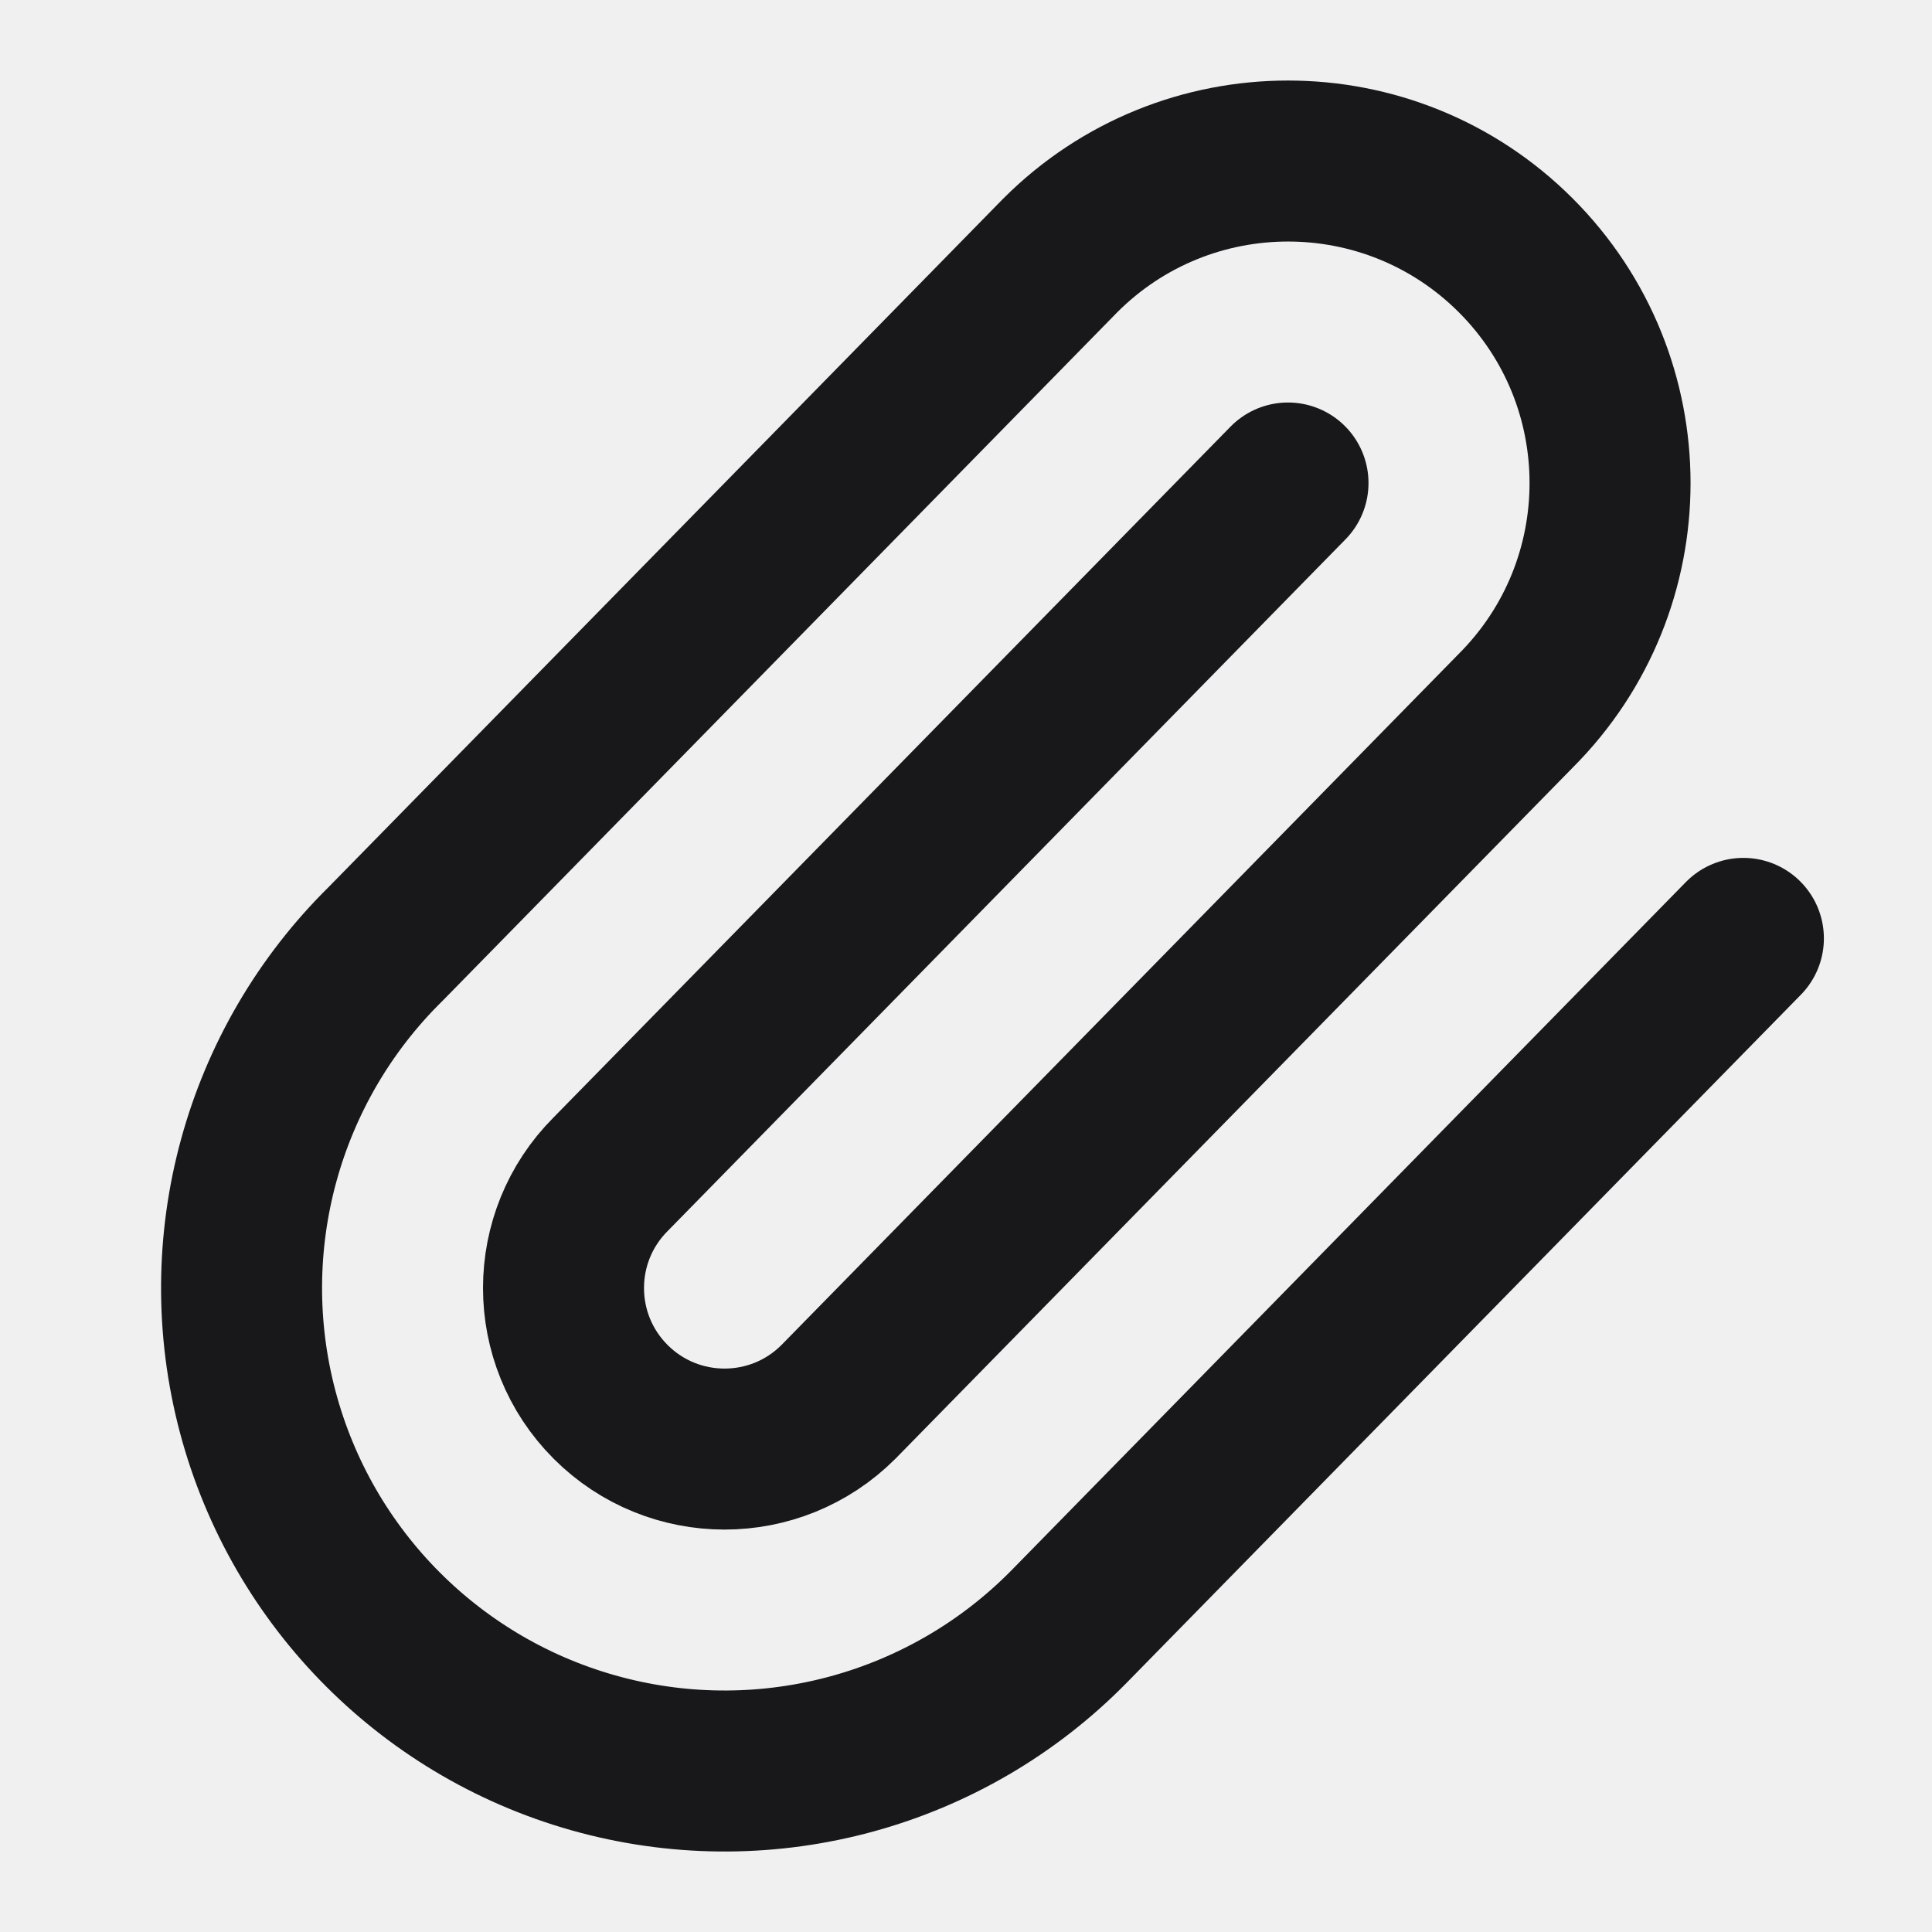
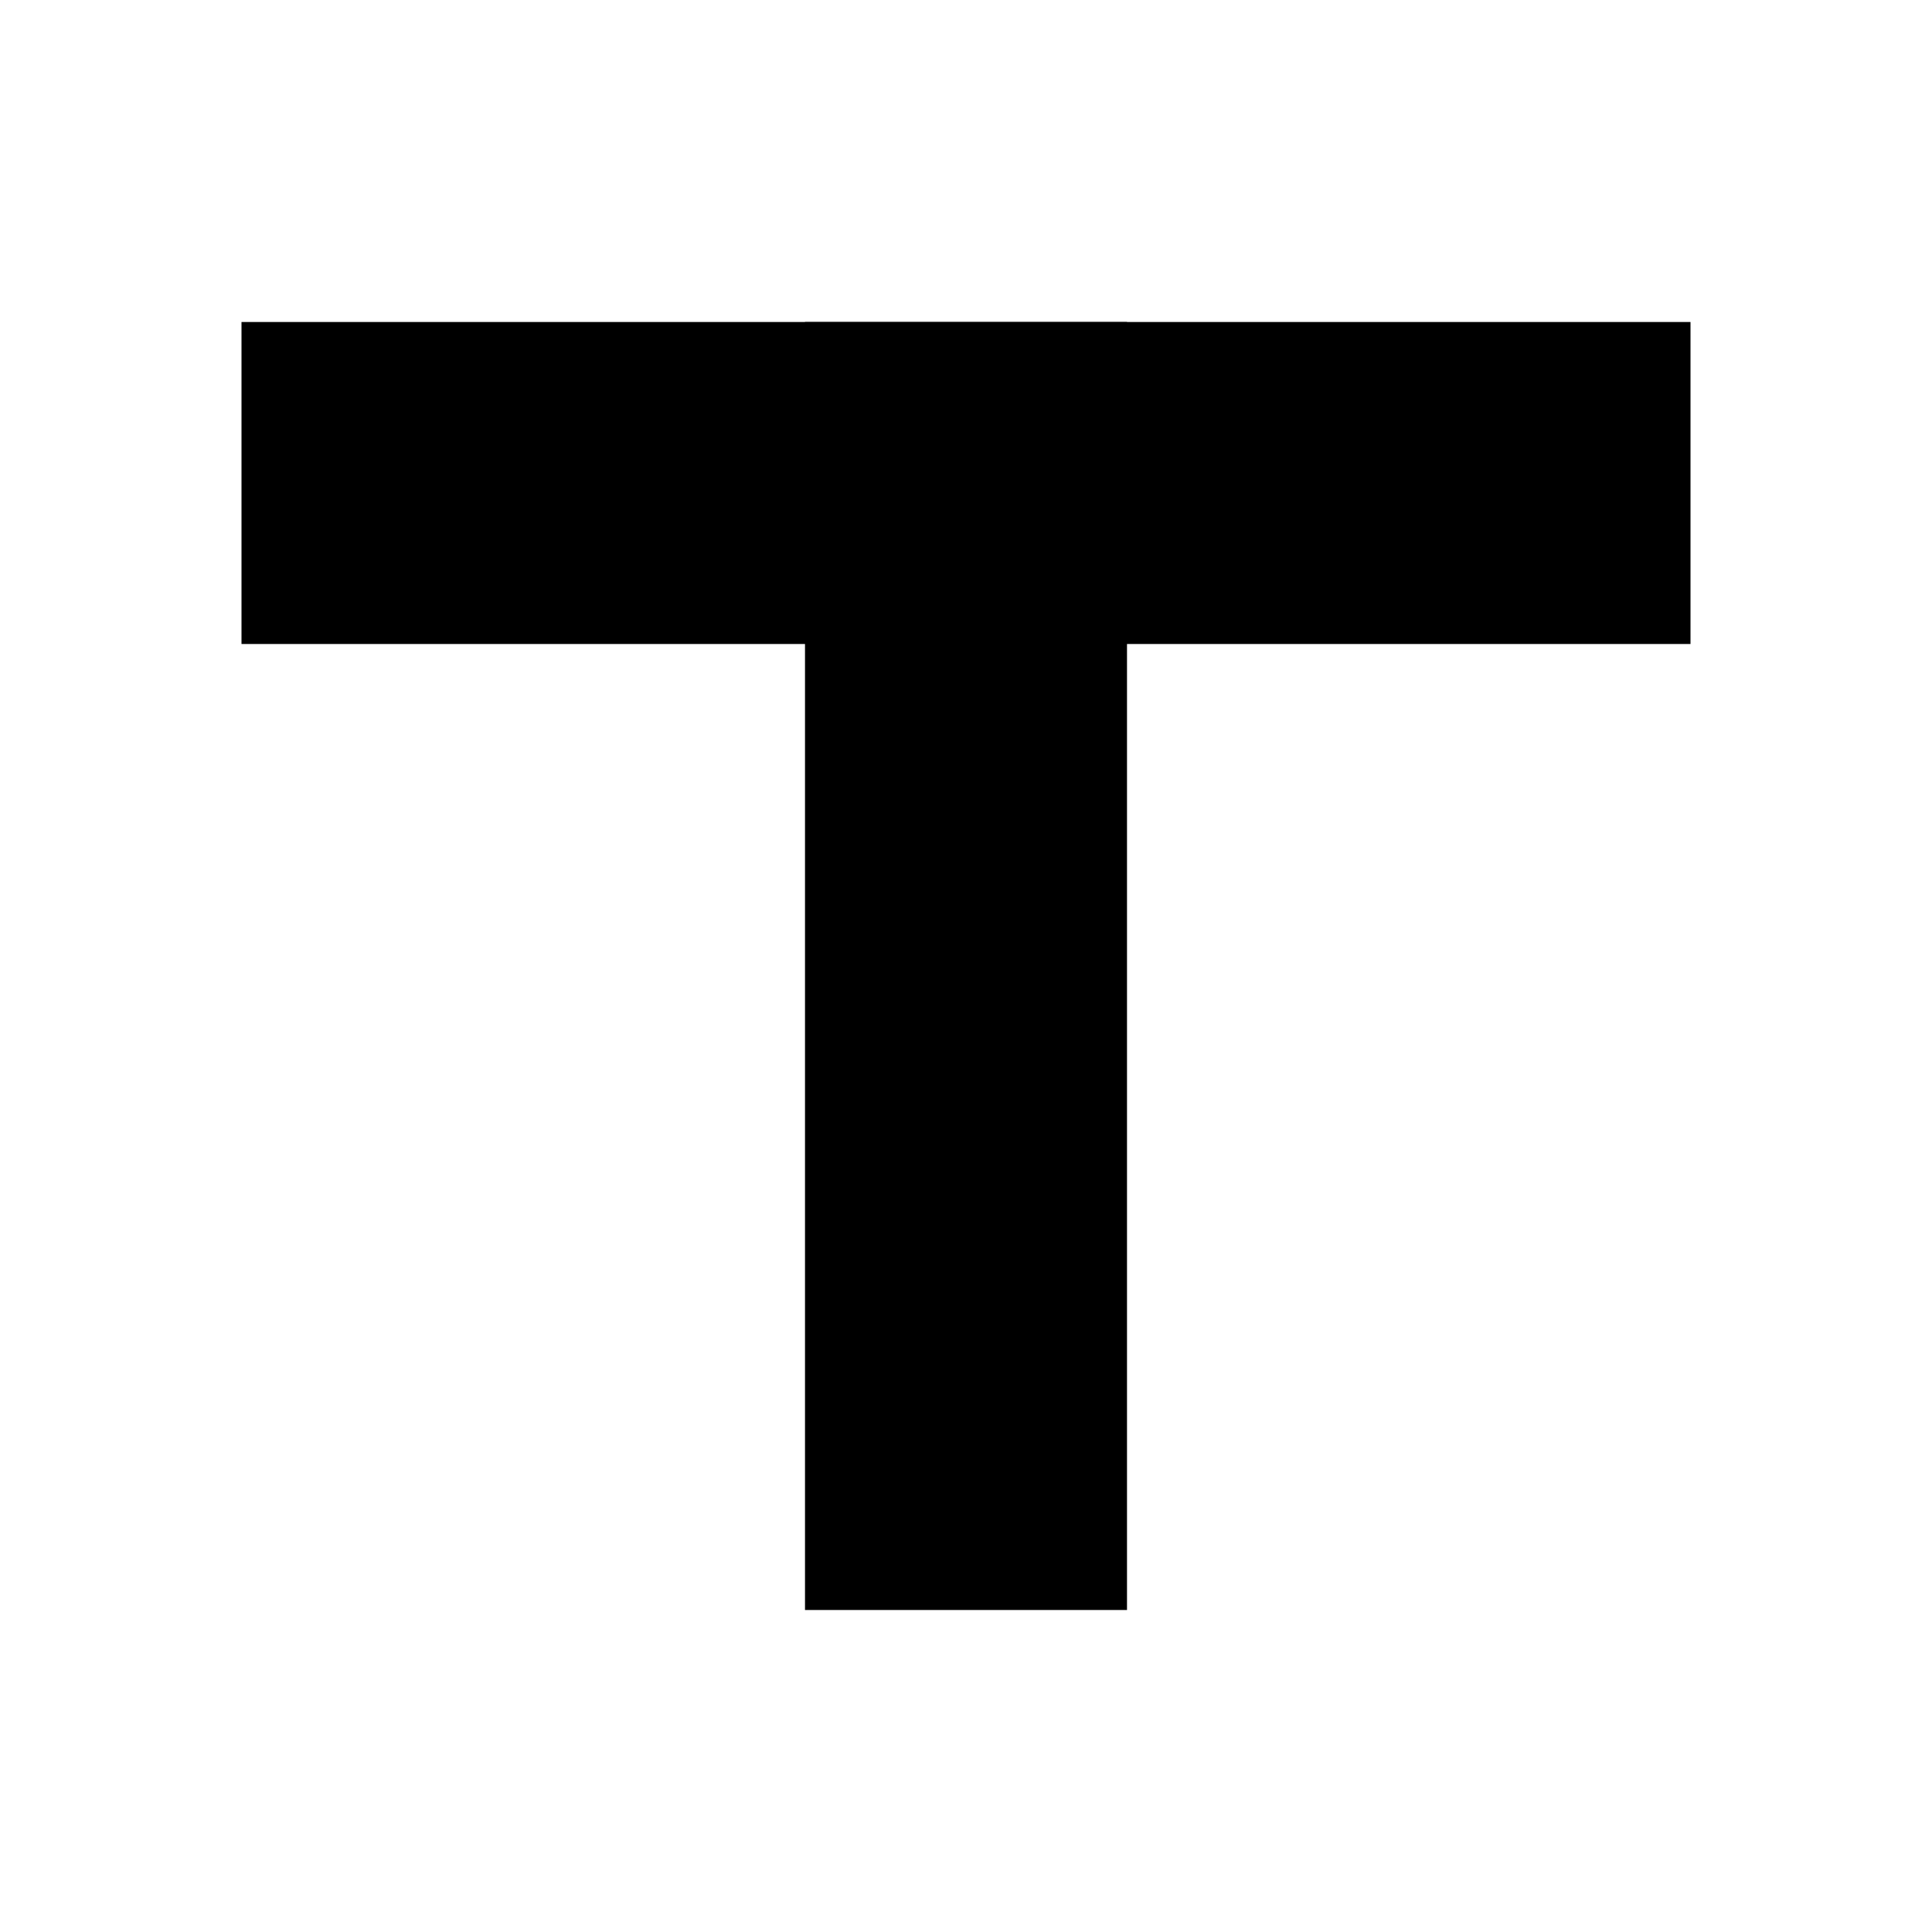
- <svg xmlns="http://www.w3.org/2000/svg" viewBox="0 0 24 24" fill="none" stroke-linecap="round" stroke-linejoin="round">
+ <svg xmlns="http://www.w3.org/2000/svg" viewBox="0 0 24 24">
  <style>
-     path { stroke: #18181b; }
+     rect.bg { fill: #ffffff; }
+     rect.fg { fill: #000000; }
    @media (prefers-color-scheme: dark) {
-       path { stroke: #e4e4e7; }
+       rect.bg { fill: #000000; }
+       rect.fg { fill: #ffffff; }
    }
  </style>
-   <path stroke-width="2" d="m16 6-8.414 8.586a2 2 0 0 0 2.829 2.829l8.414-8.586a4 4 0 1 0-5.657-5.657l-8.379 8.551a6 6 0 1 0 8.485 8.485l8.379-8.551" />
+   <rect class="bg" x="0" y="0" width="24" height="24" />
+   <rect class="fg" x="3" y="4" width="18" height="4" />
+   <rect class="fg" x="10" y="4" width="4" height="16" />
</svg>
